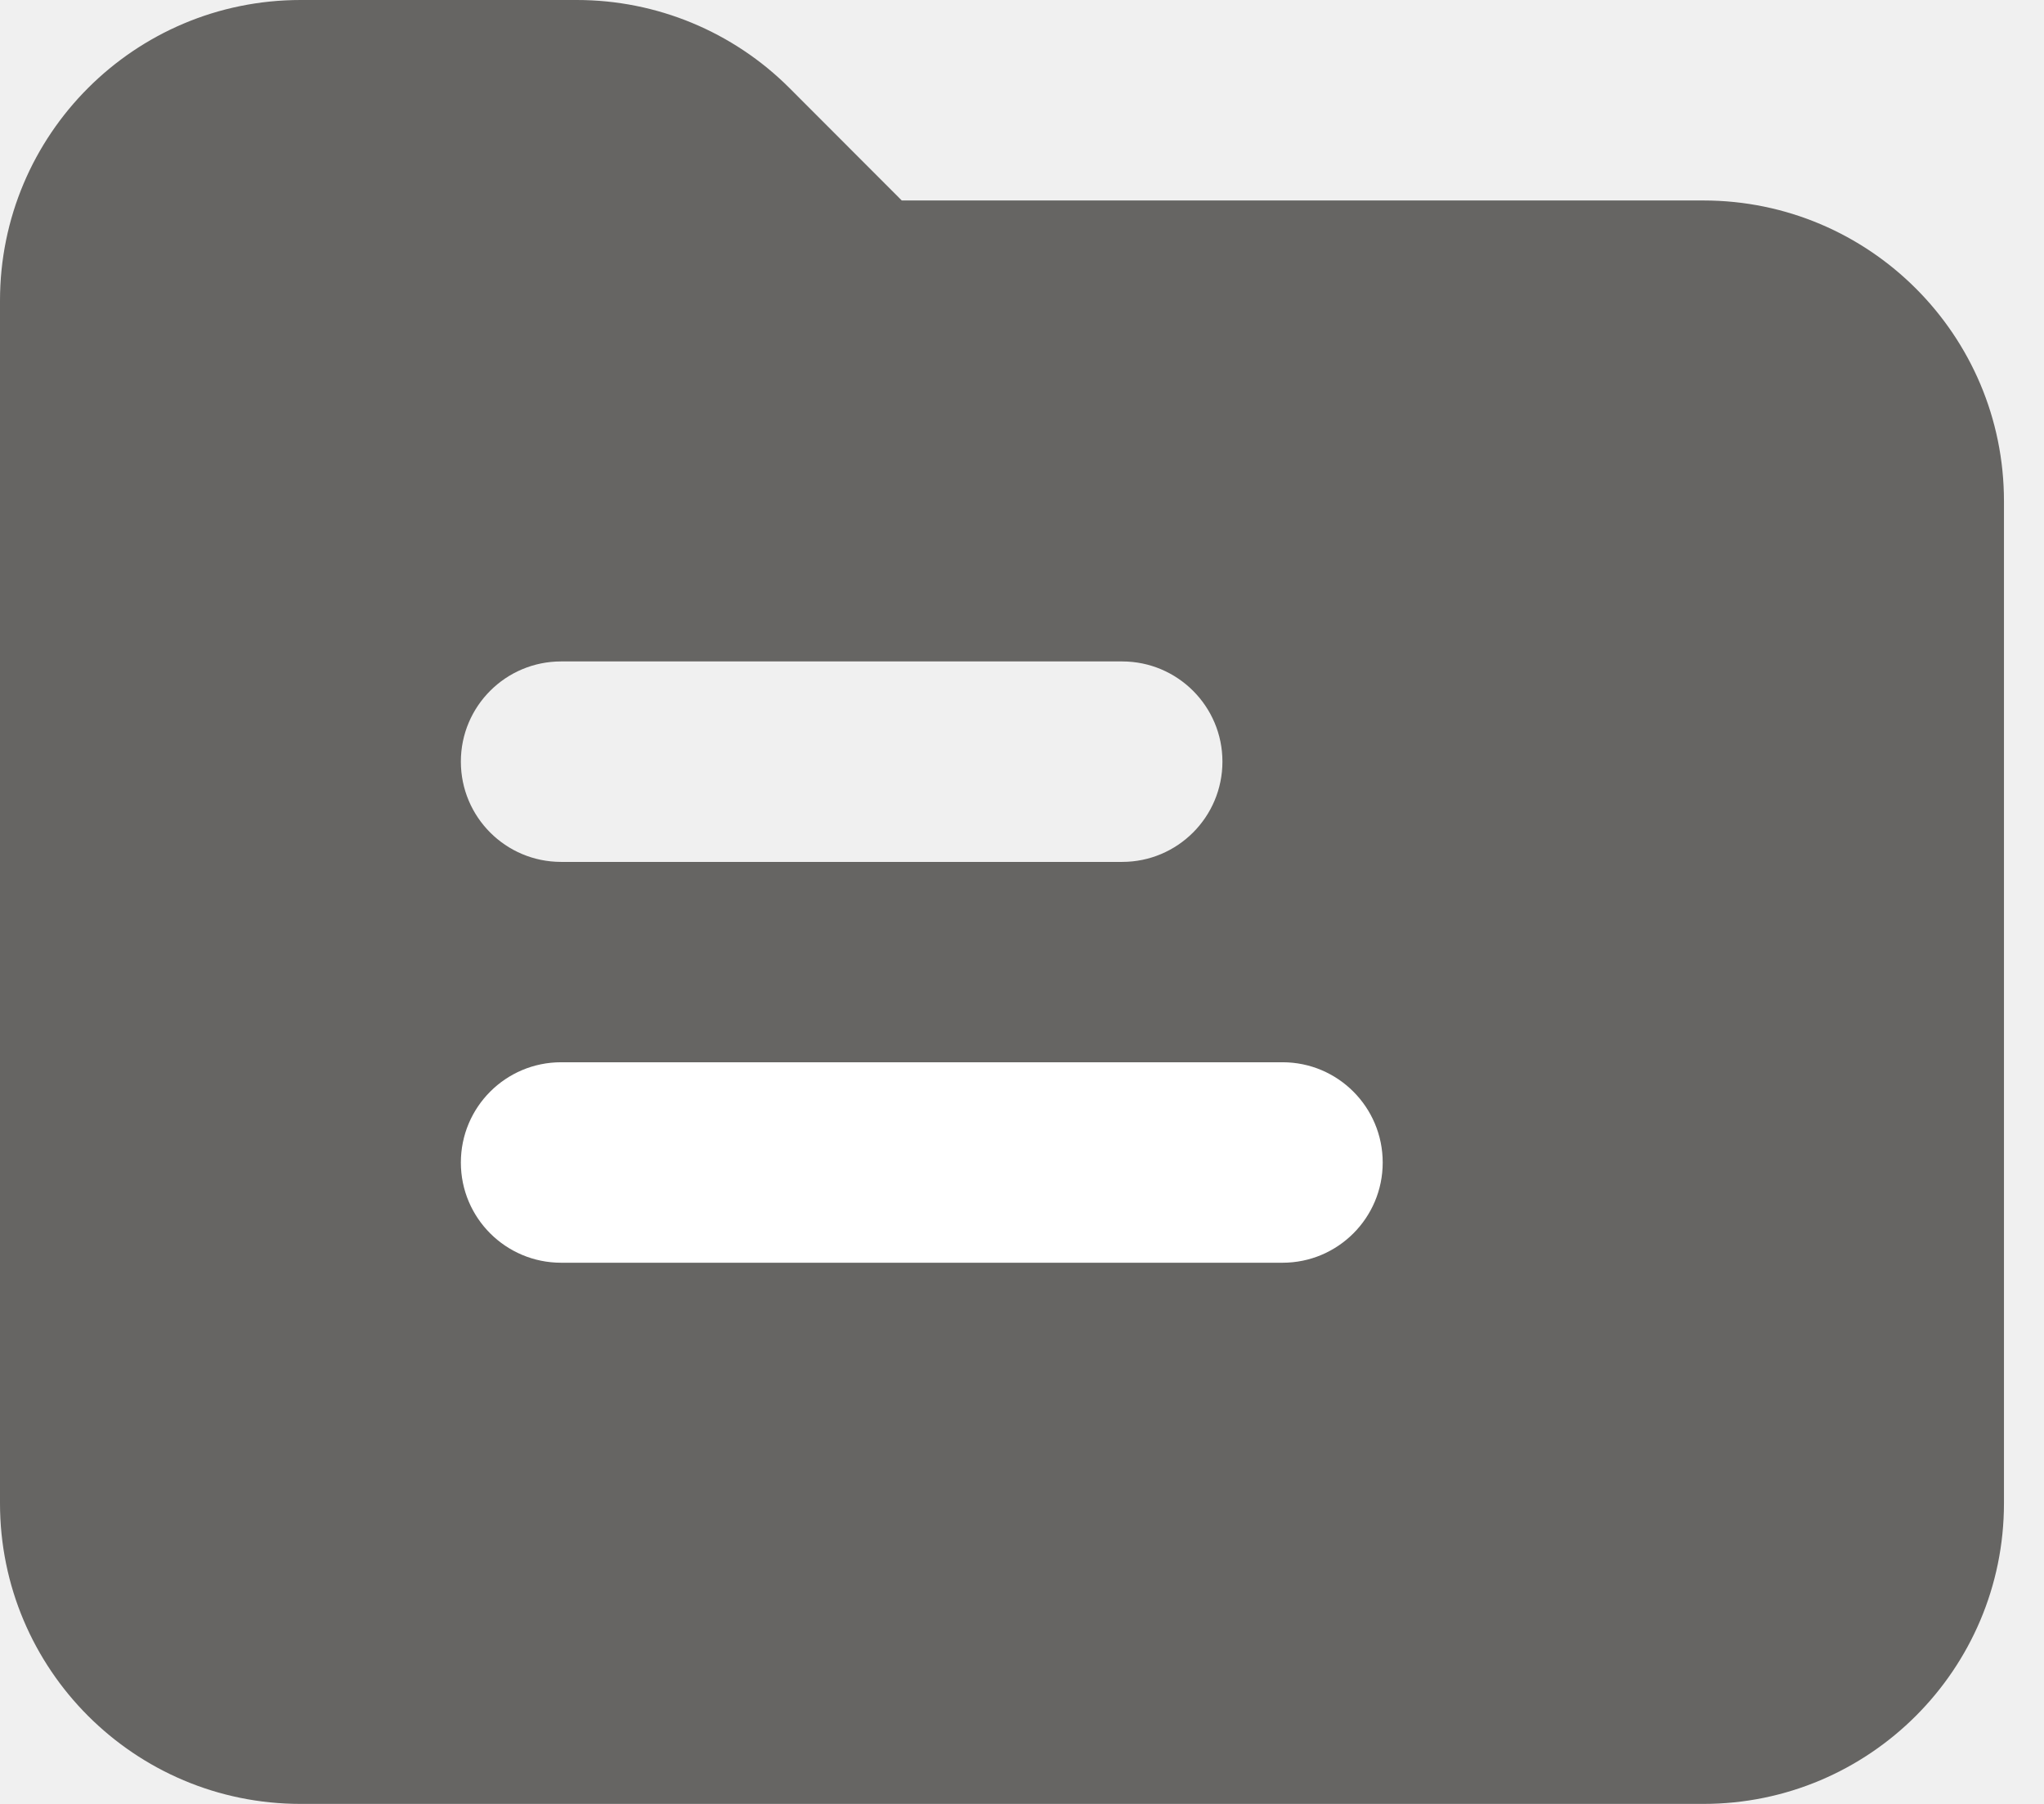
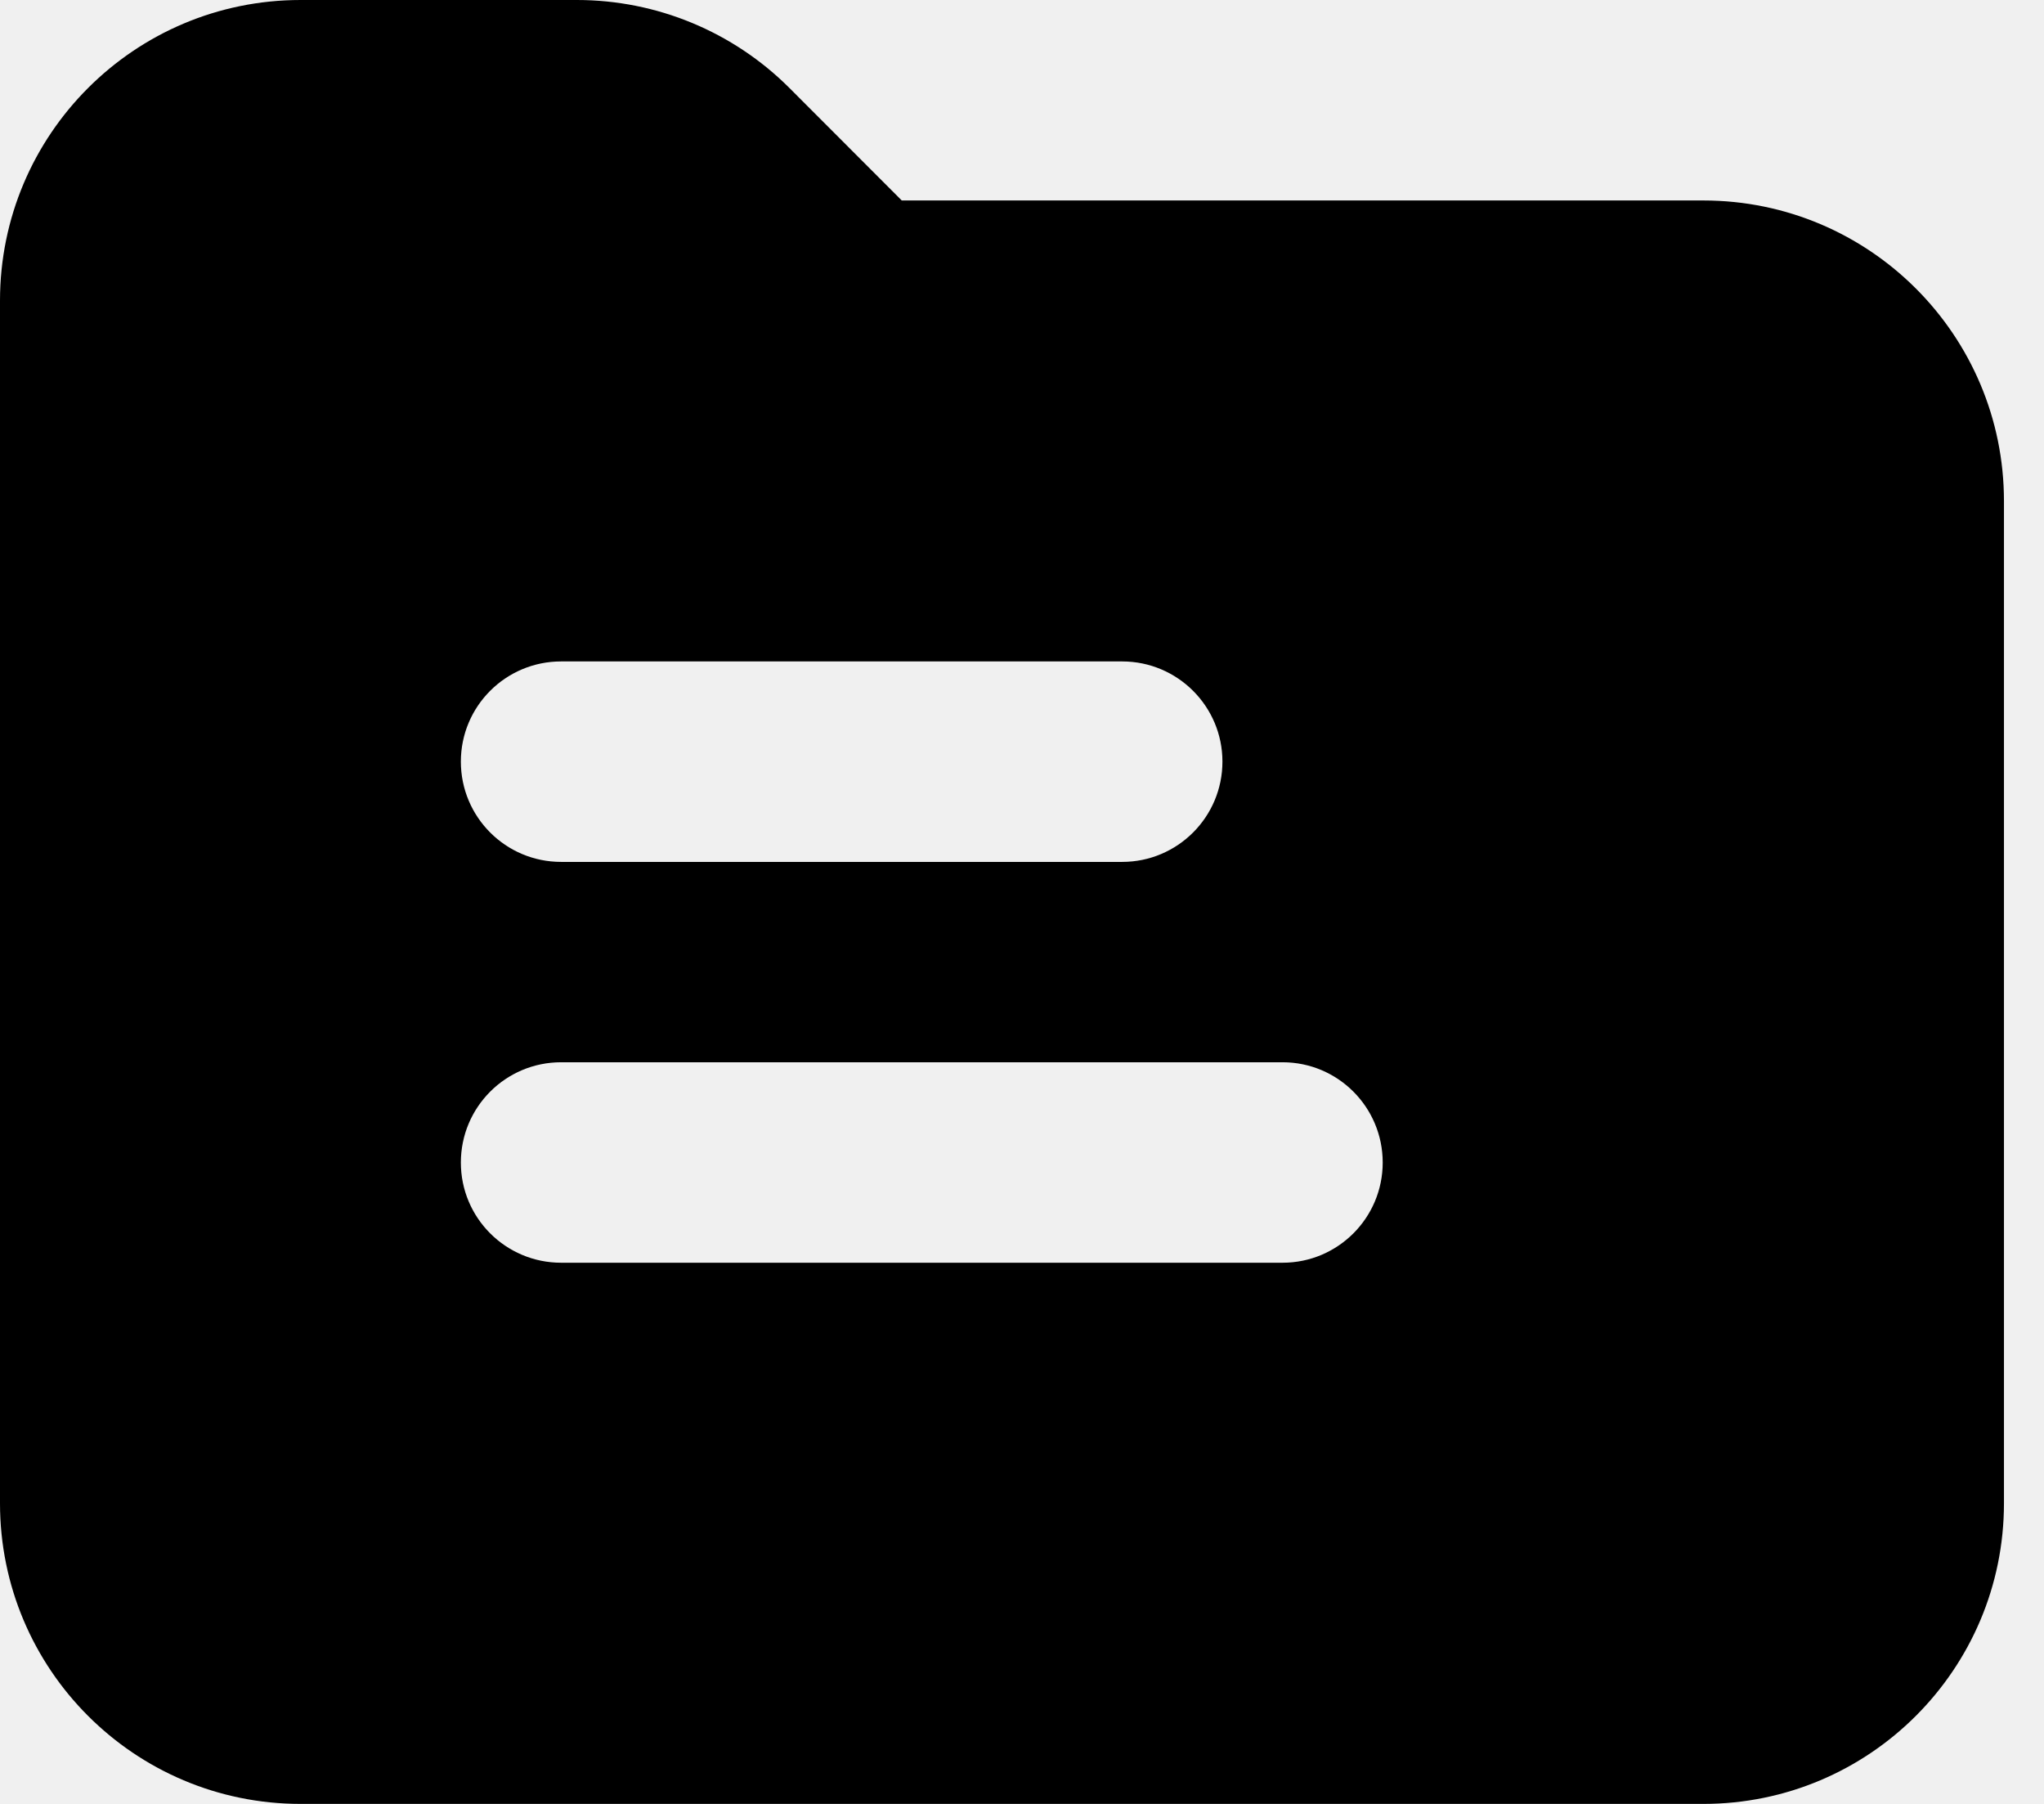
- <svg xmlns="http://www.w3.org/2000/svg" width="17" height="15" viewBox="0 0 17 15" fill="none">
-   <path fill-rule="evenodd" clip-rule="evenodd" d="M16.667 12.5C16.667 13.881 15.547 15 14.167 15H2.5C1.119 15 0 13.881 0 12.5V2.5C0 1.119 1.119 0 2.5 0H4.798C5.461 0 6.097 0.263 6.566 0.732L7.5 1.667H14.167C15.547 1.667 16.667 2.786 16.667 4.167V12.5ZM9.333 5.5C9.793 5.5 10.167 5.873 10.167 6.333C10.167 6.794 9.793 7.167 9.333 7.167C6.183 7.167 7.311 7.167 4.667 7.167C4.206 7.167 3.833 6.794 3.833 6.333C3.833 5.873 4.206 5.5 4.667 5.5C7.311 5.5 6.183 5.5 9.333 5.5Z" fill="#666563" />
-   <path d="M11.5 9.667C11.5 9.206 11.127 8.833 10.667 8.833H4.667C4.206 8.833 3.833 9.206 3.833 9.667C3.833 10.127 4.206 10.5 4.667 10.5H10.667C11.127 10.5 11.5 10.127 11.5 9.667Z" fill="white" />
+ <svg xmlns="http://www.w3.org/2000/svg" width="17" height="15" viewBox="0 0 17 15">
+   <path fill="currentColor" fill-rule="evenodd" clip-rule="evenodd" d="     M14.167 15H2.5C1.119 15 0 13.881 0 12.5V2.5C0 1.119 1.119 0 2.5 0H4.798     C5.461 0 6.097 0.263 6.566 0.732L7.5 1.667H14.167     C15.547 1.667 16.667 2.786 16.667 4.167V12.5     C16.667 13.881 15.547 15 14.167 15Z      M4.667 5.5H9.333C9.793 5.5 10.167 5.873 10.167 6.333     C10.167 6.794 9.793 7.167 9.333 7.167H4.667     C4.206 7.167 3.833 6.794 3.833 6.333     C3.833 5.873 4.206 5.5 4.667 5.5Z      M4.667 8.833H10.667     C11.127 8.833 11.5 9.206 11.5 9.667     C11.5 10.127 11.127 10.5 10.667 10.5H4.667     C4.206 10.5 3.833 10.127 3.833 9.667     C3.833 9.206 4.206 8.833 4.667 8.833Z   " />
</svg>
